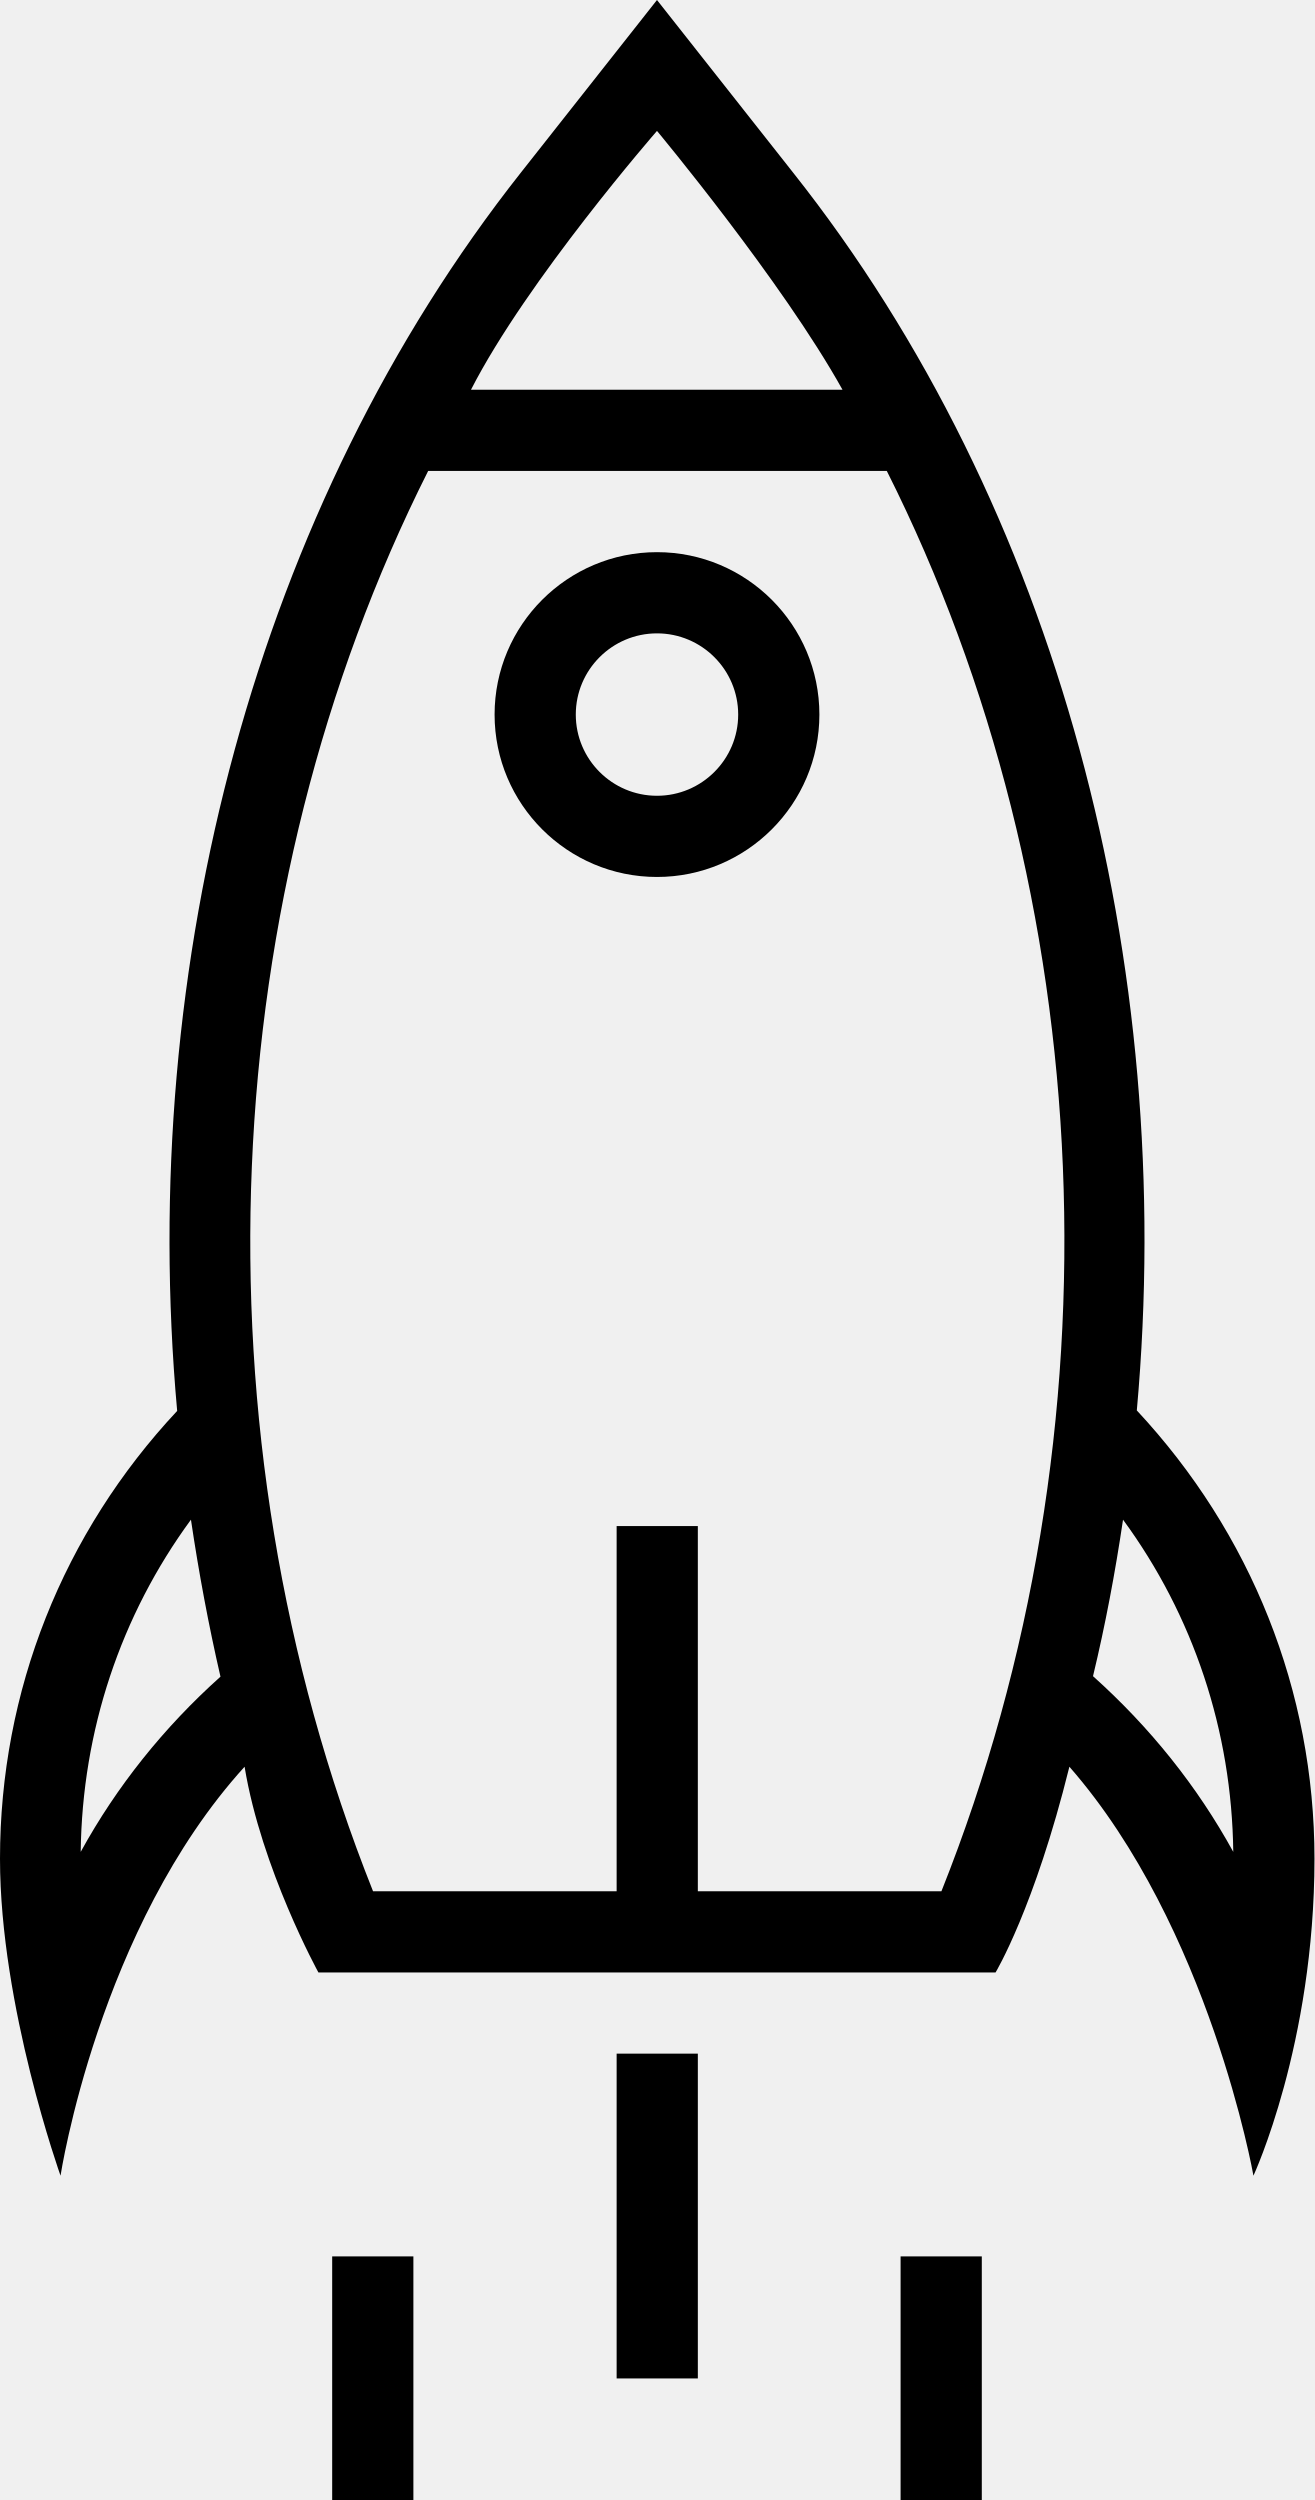
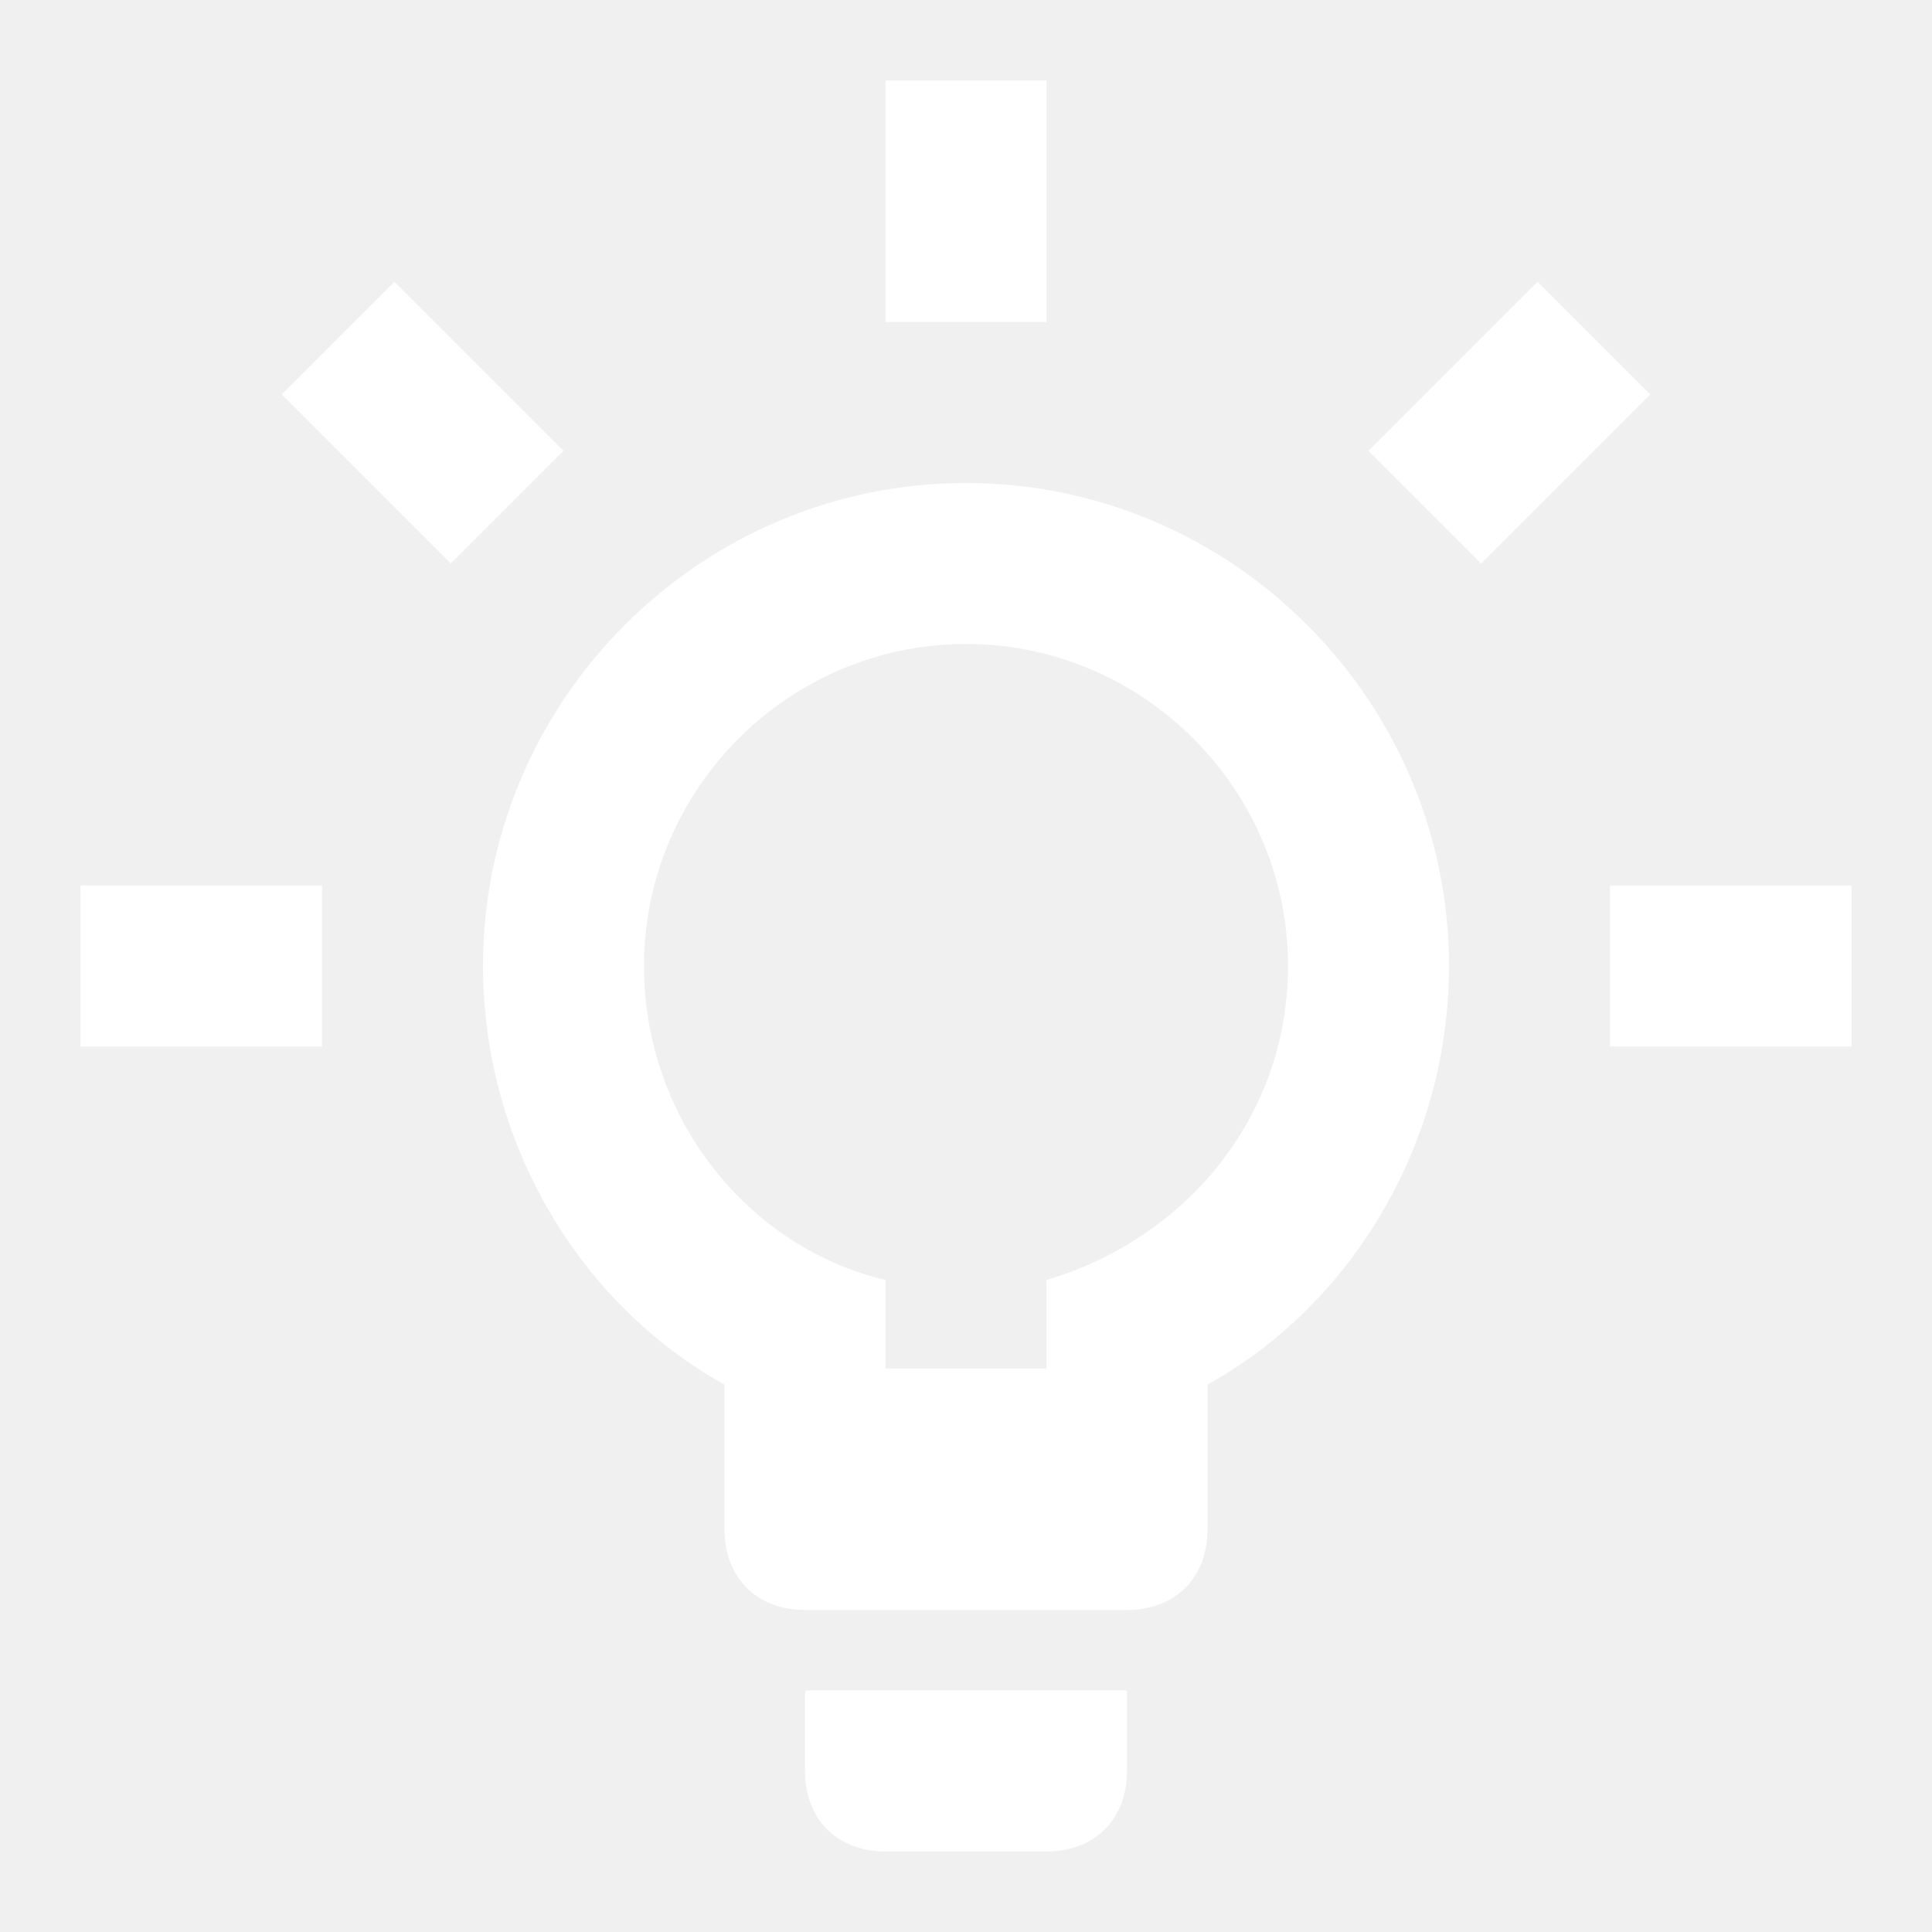
- <svg xmlns="http://www.w3.org/2000/svg" version="1.1" id="Layer_1" x="0px" y="0px" viewBox="0 0 267.1 508" style="enable-background:new 0 0 267.1 508;" xml:space="preserve">
-   <g>
-     <path d="M231,286.6c8.2-90.9-16-183.6-69.9-251.6L133.5,0l-27.6,35C52.1,103.1,27.8,195.8,36,286.7c-23.2,24.8-36,56.9-36,91   c0,30,12.3,64.4,12.3,64.4S20,391.7,49.7,359c3.4,20.7,15,41.8,15,41.8h137.6c0,0,7.9-13.1,15-41.8c28.5,32.6,37.4,83.1,37.4,83.1   s12.4-26.7,12.4-64.4C267.1,343.6,254.2,311.5,231,286.6z M16.4,376.3c0.3-24.6,8.1-48,22.4-67.5c1.6,10.8,3.6,21.5,6,31.9   C33.3,351,23.7,363,16.4,376.3z M133.5,26.6c0,0,25.4,30.5,37.7,52.6H95.7C107.1,56.9,133.5,26.6,133.5,26.6z M191.3,384.3h-49.5   v-74.2h-16.5v74.2H75.8C38.4,290.5,43.8,181.6,87,95.7h93.2C223.4,181.6,228.7,290.5,191.3,384.3z M222.1,340.6   c2.5-10.4,4.5-21,6.1-31.8c14.3,19.5,22.1,42.9,22.4,67.5C243.3,363,233.7,351,222.1,340.6z" />
-     <path d="M133.5,112.2c-18.2,0-33,14.8-33,33s14.8,33,33,33s33-14.8,33-33S151.7,112.2,133.5,112.2z M133.5,161.7   c-9.1,0-16.5-7.4-16.5-16.5s7.4-16.5,16.5-16.5s16.5,7.4,16.5,16.5S142.6,161.7,133.5,161.7z" />
-     <rect x="125.3" y="417.3" width="16.5" height="66" />
-     <rect x="183" y="458.5" width="16.5" height="49.5" />
-     <rect x="67.5" y="458.5" width="16.5" height="49.5" />
-   </g>
+ <svg xmlns="http://www.w3.org/2000/svg" viewBox="0 0 24 24">
+   <path fill="white" d="M1 11H4V13H1V11M19.1 3.5L17 5.6L18.4 7L20.5 4.9L19.1 3.5M11 1H13V4H11V1M4.9 3.5L3.5 4.9L5.6 7L7 5.6L4.9 3.5M10 22C10 22.6 10.4 23 11 23H13C13.6 23 14 22.6 14 22V21H10V22M12 6C8.7 6 6 8.7 6 12C6 14.2 7.2 16.2 9 17.2V19C9 19.6 9.4 20 10 20H14C14.6 20 15 19.6 15 19V17.2C16.8 16.2 18 14.2 18 12C18 8.7 15.3 6 12 6M13 15.9V17H11V15.9C9.3 15.5 8 13.9 8 12C8 9.8 9.8 8 12 8S16 9.8 16 12C16 13.9 14.7 15.4 13 15.9M20 11H23V13H20V11Z" />
</svg>
